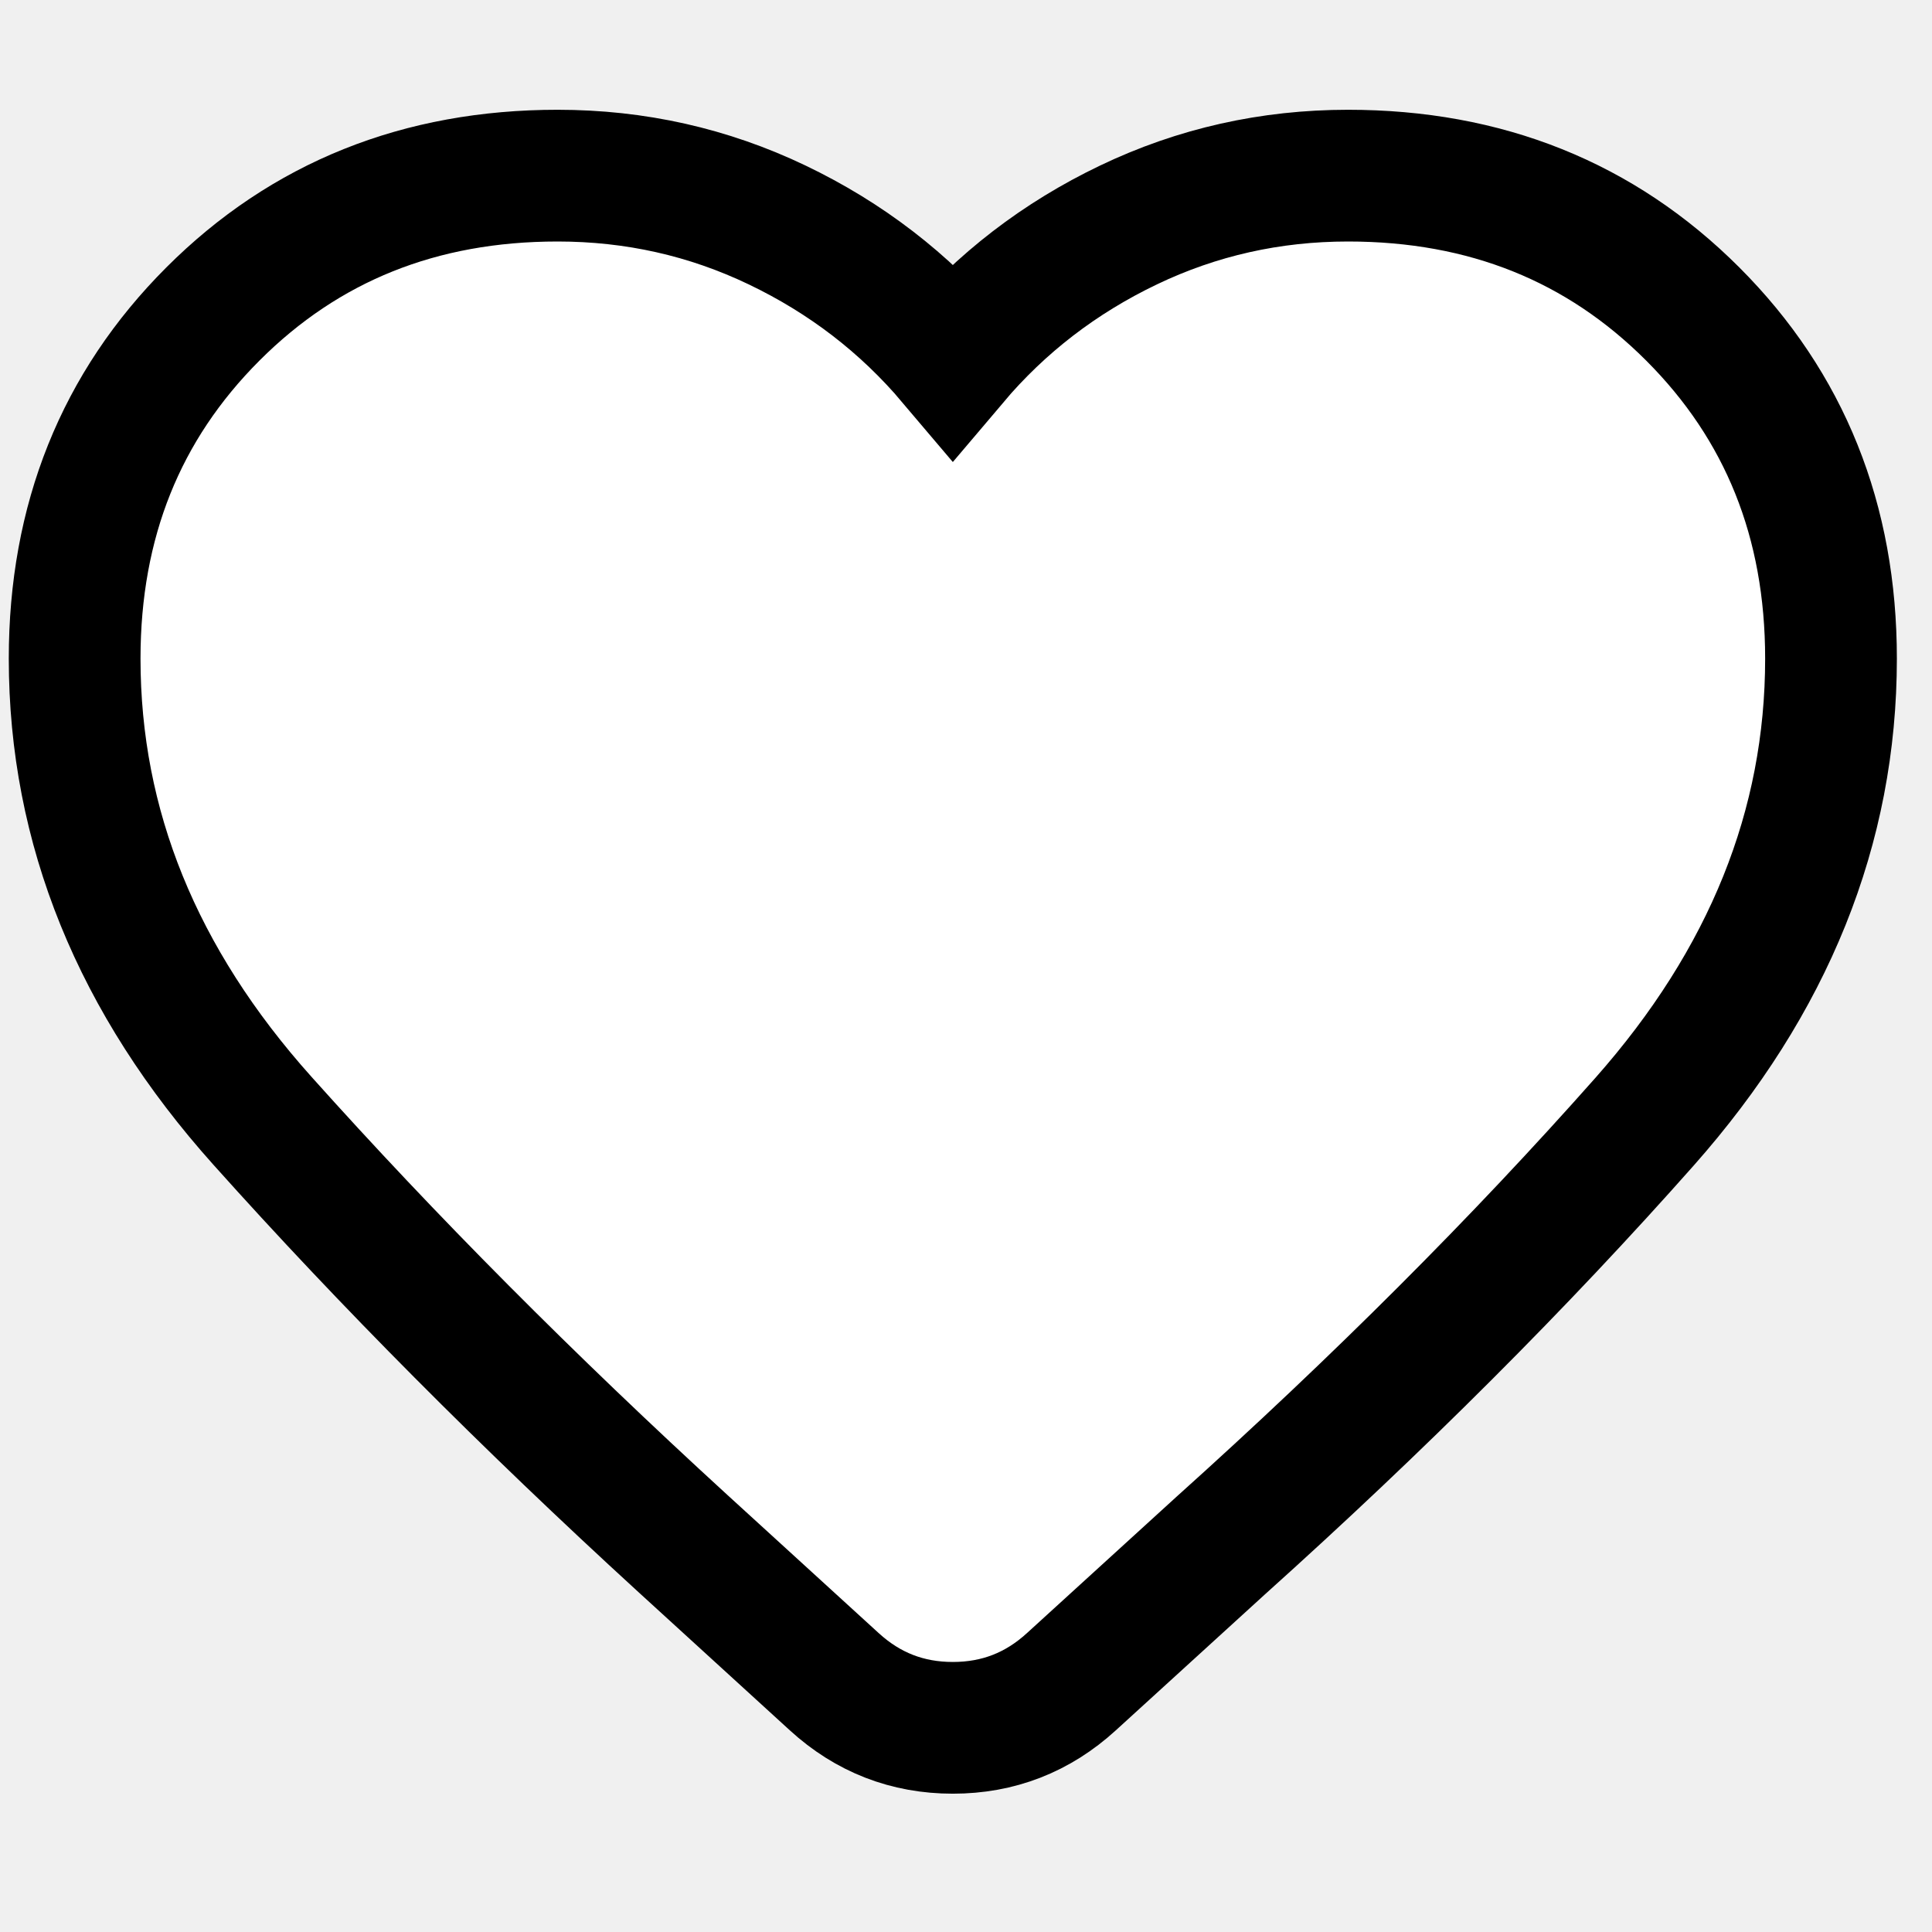
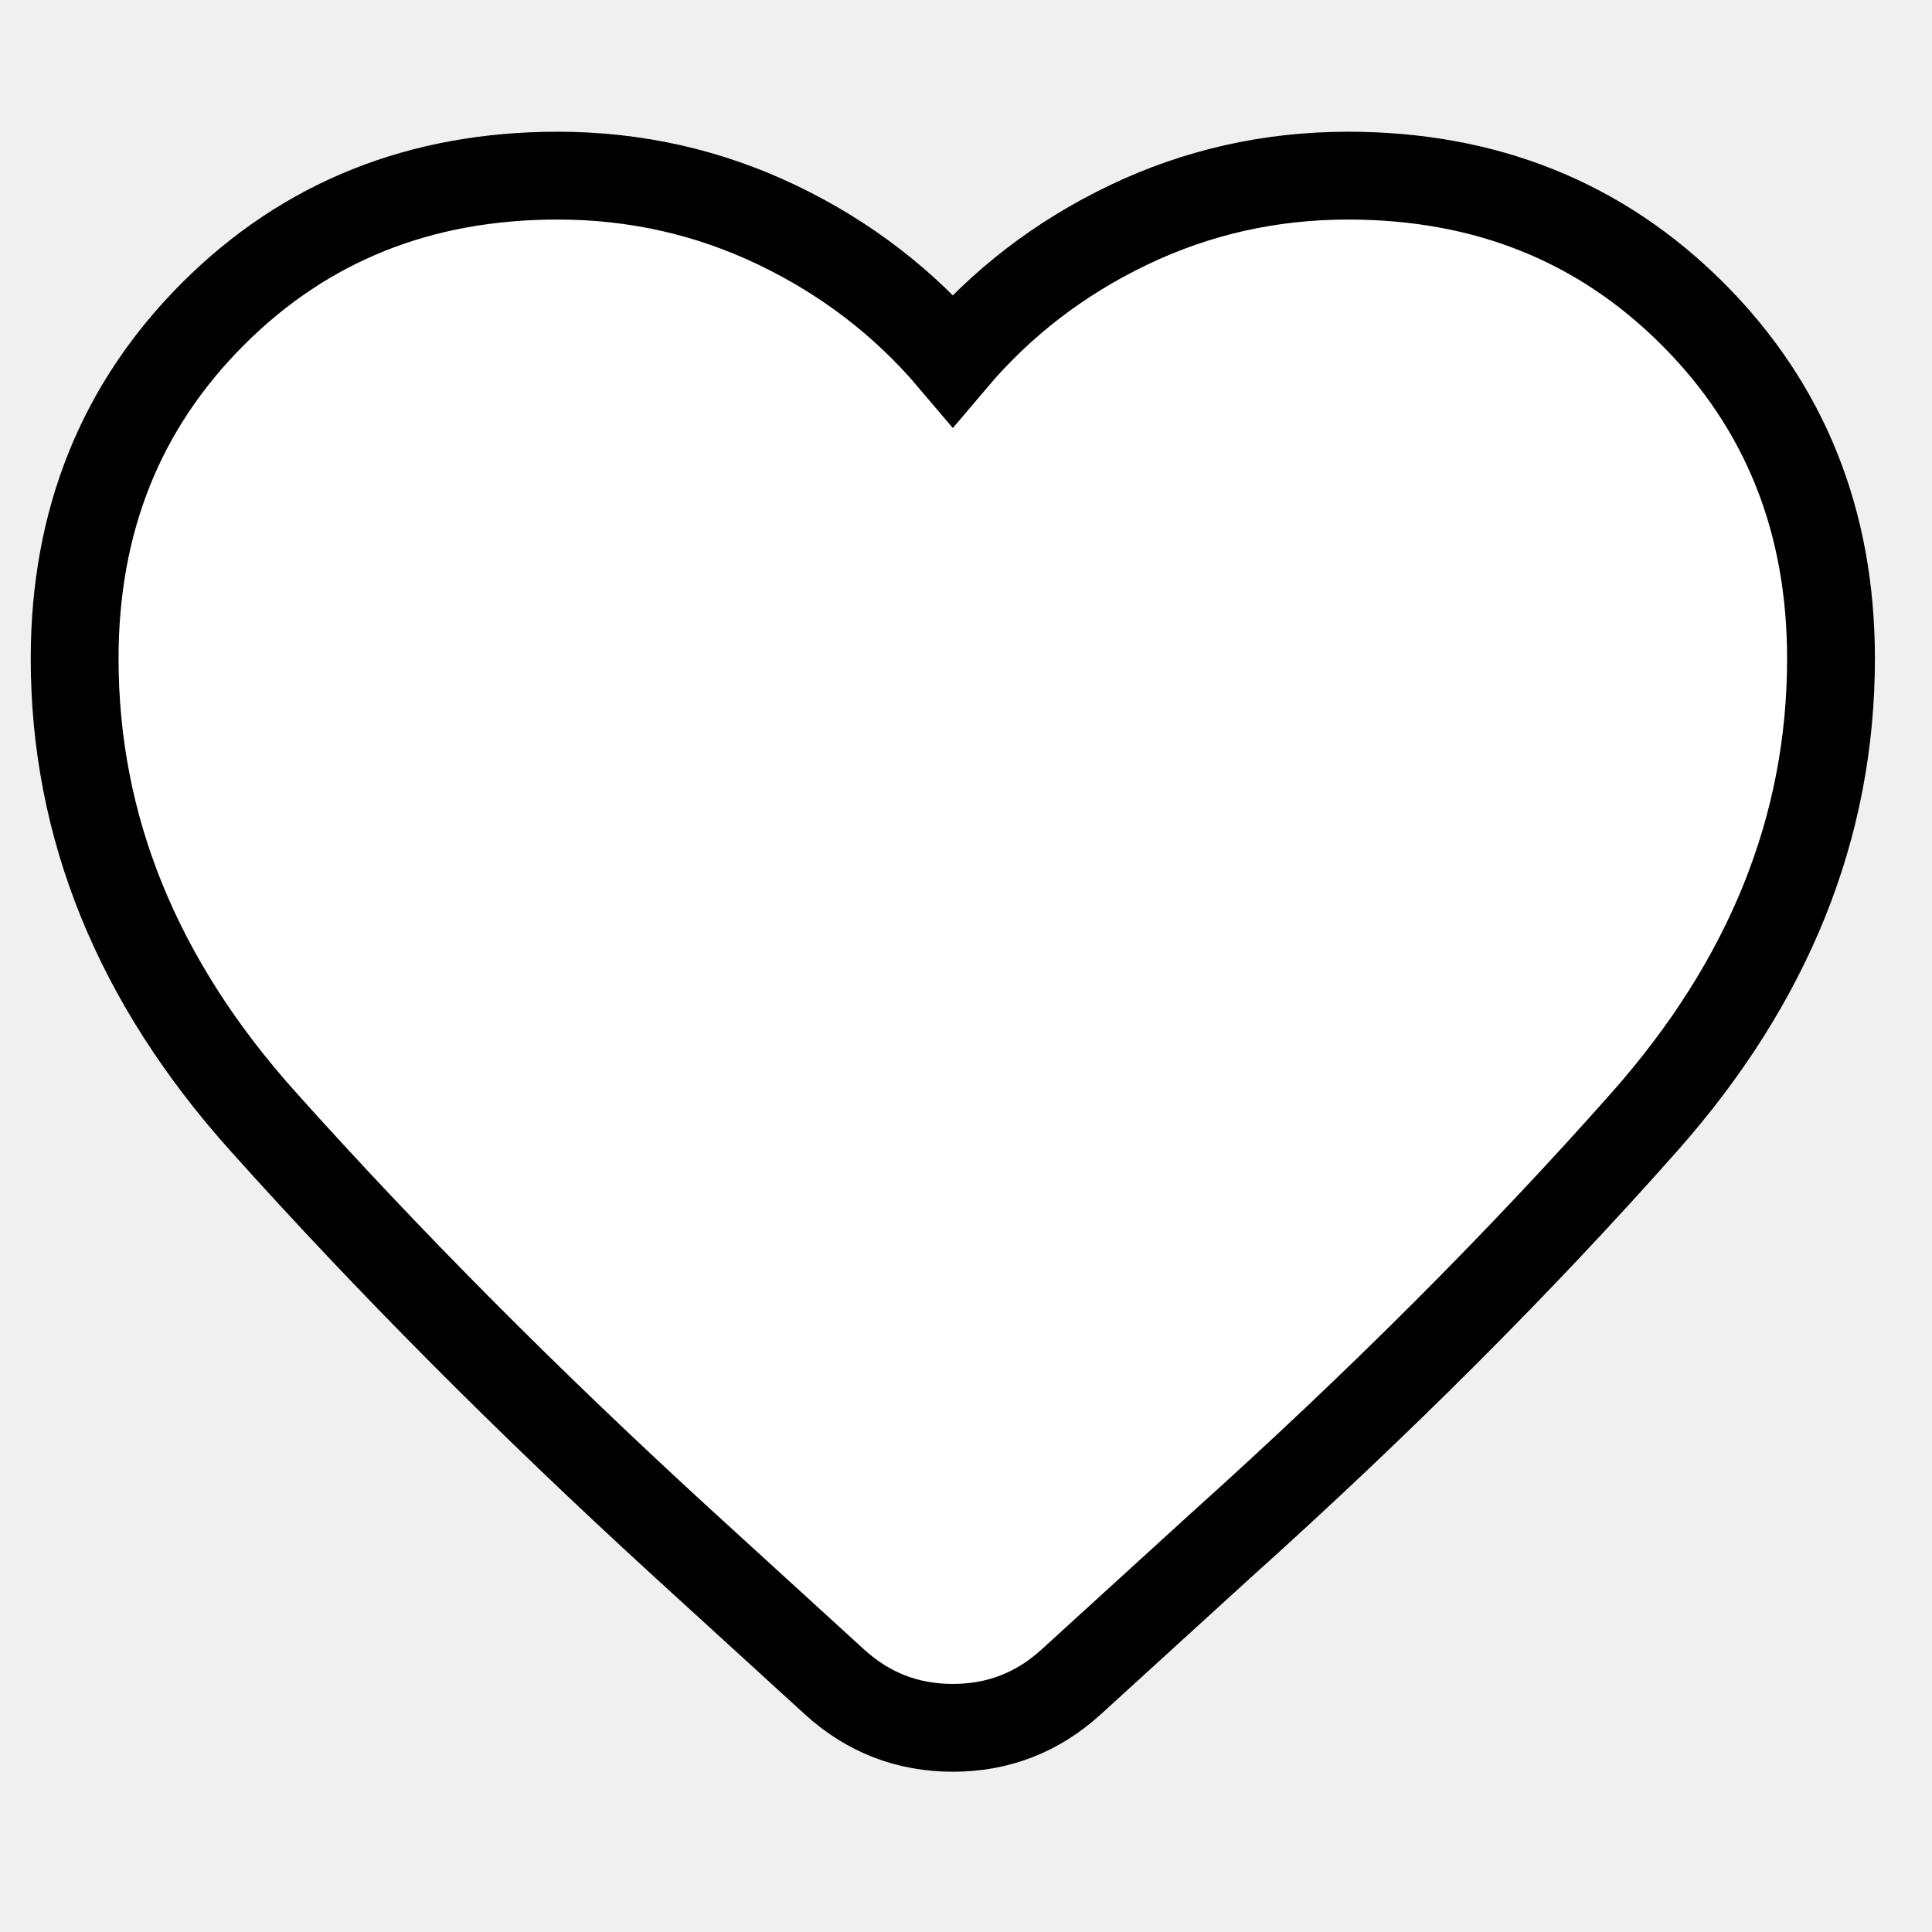
<svg xmlns="http://www.w3.org/2000/svg" width="28" height="28" viewBox="4.5 5 22 22">
-   <path d="M14 24.15L12.275 22.575C10.508 20.958 8.913 19.354 7.488 17.762C6.063 16.171 5.35 14.417 5.35 12.5C5.35 10.933 5.875 9.625 6.925 8.575C7.975 7.525 9.283 7 10.85 7C11.733 7 12.567 7.187 13.35 7.562C14.133 7.937 14.8 8.45 15.35 9.1C15.9 8.45 16.567 7.937 17.35 7.562C18.133 7.187 18.967 7 19.85 7C21.417 7 22.725 7.525 23.775 8.575C24.825 9.625 25.35 10.933 25.35 12.5C25.35 14.417 24.642 16.175 23.225 17.775C21.808 19.375 20.2 20.983 18.4 22.6L16.7 24.15C16.317 24.5 15.867 24.675 15.35 24.675C14.833 24.675 14.383 24.5 14 24.15Z" fill="white" stroke="#000" stroke-width="1.5" />
+   <path d="M14 24.15L12.275 22.575C10.508 20.958 8.913 19.354 7.488 17.762C6.063 16.171 5.35 14.417 5.35 12.5C5.35 10.933 5.875 9.625 6.925 8.575C7.975 7.525 9.283 7 10.85 7C11.733 7 12.567 7.187 13.35 7.562C14.133 7.937 14.8 8.45 15.35 9.1C15.9 8.45 16.567 7.937 17.35 7.562C18.133 7.187 18.967 7 19.85 7C21.417 7 22.725 7.525 23.775 8.575C24.825 9.625 25.35 10.933 25.35 12.5C25.35 14.417 24.642 16.175 23.225 17.775C21.808 19.375 20.2 20.983 18.4 22.6L16.7 24.15C16.317 24.5 15.867 24.675 15.35 24.675C14.833 24.675 14.383 24.5 14 24.15Z" fill="white" stroke="#000" stroke-width="1" />
</svg>
